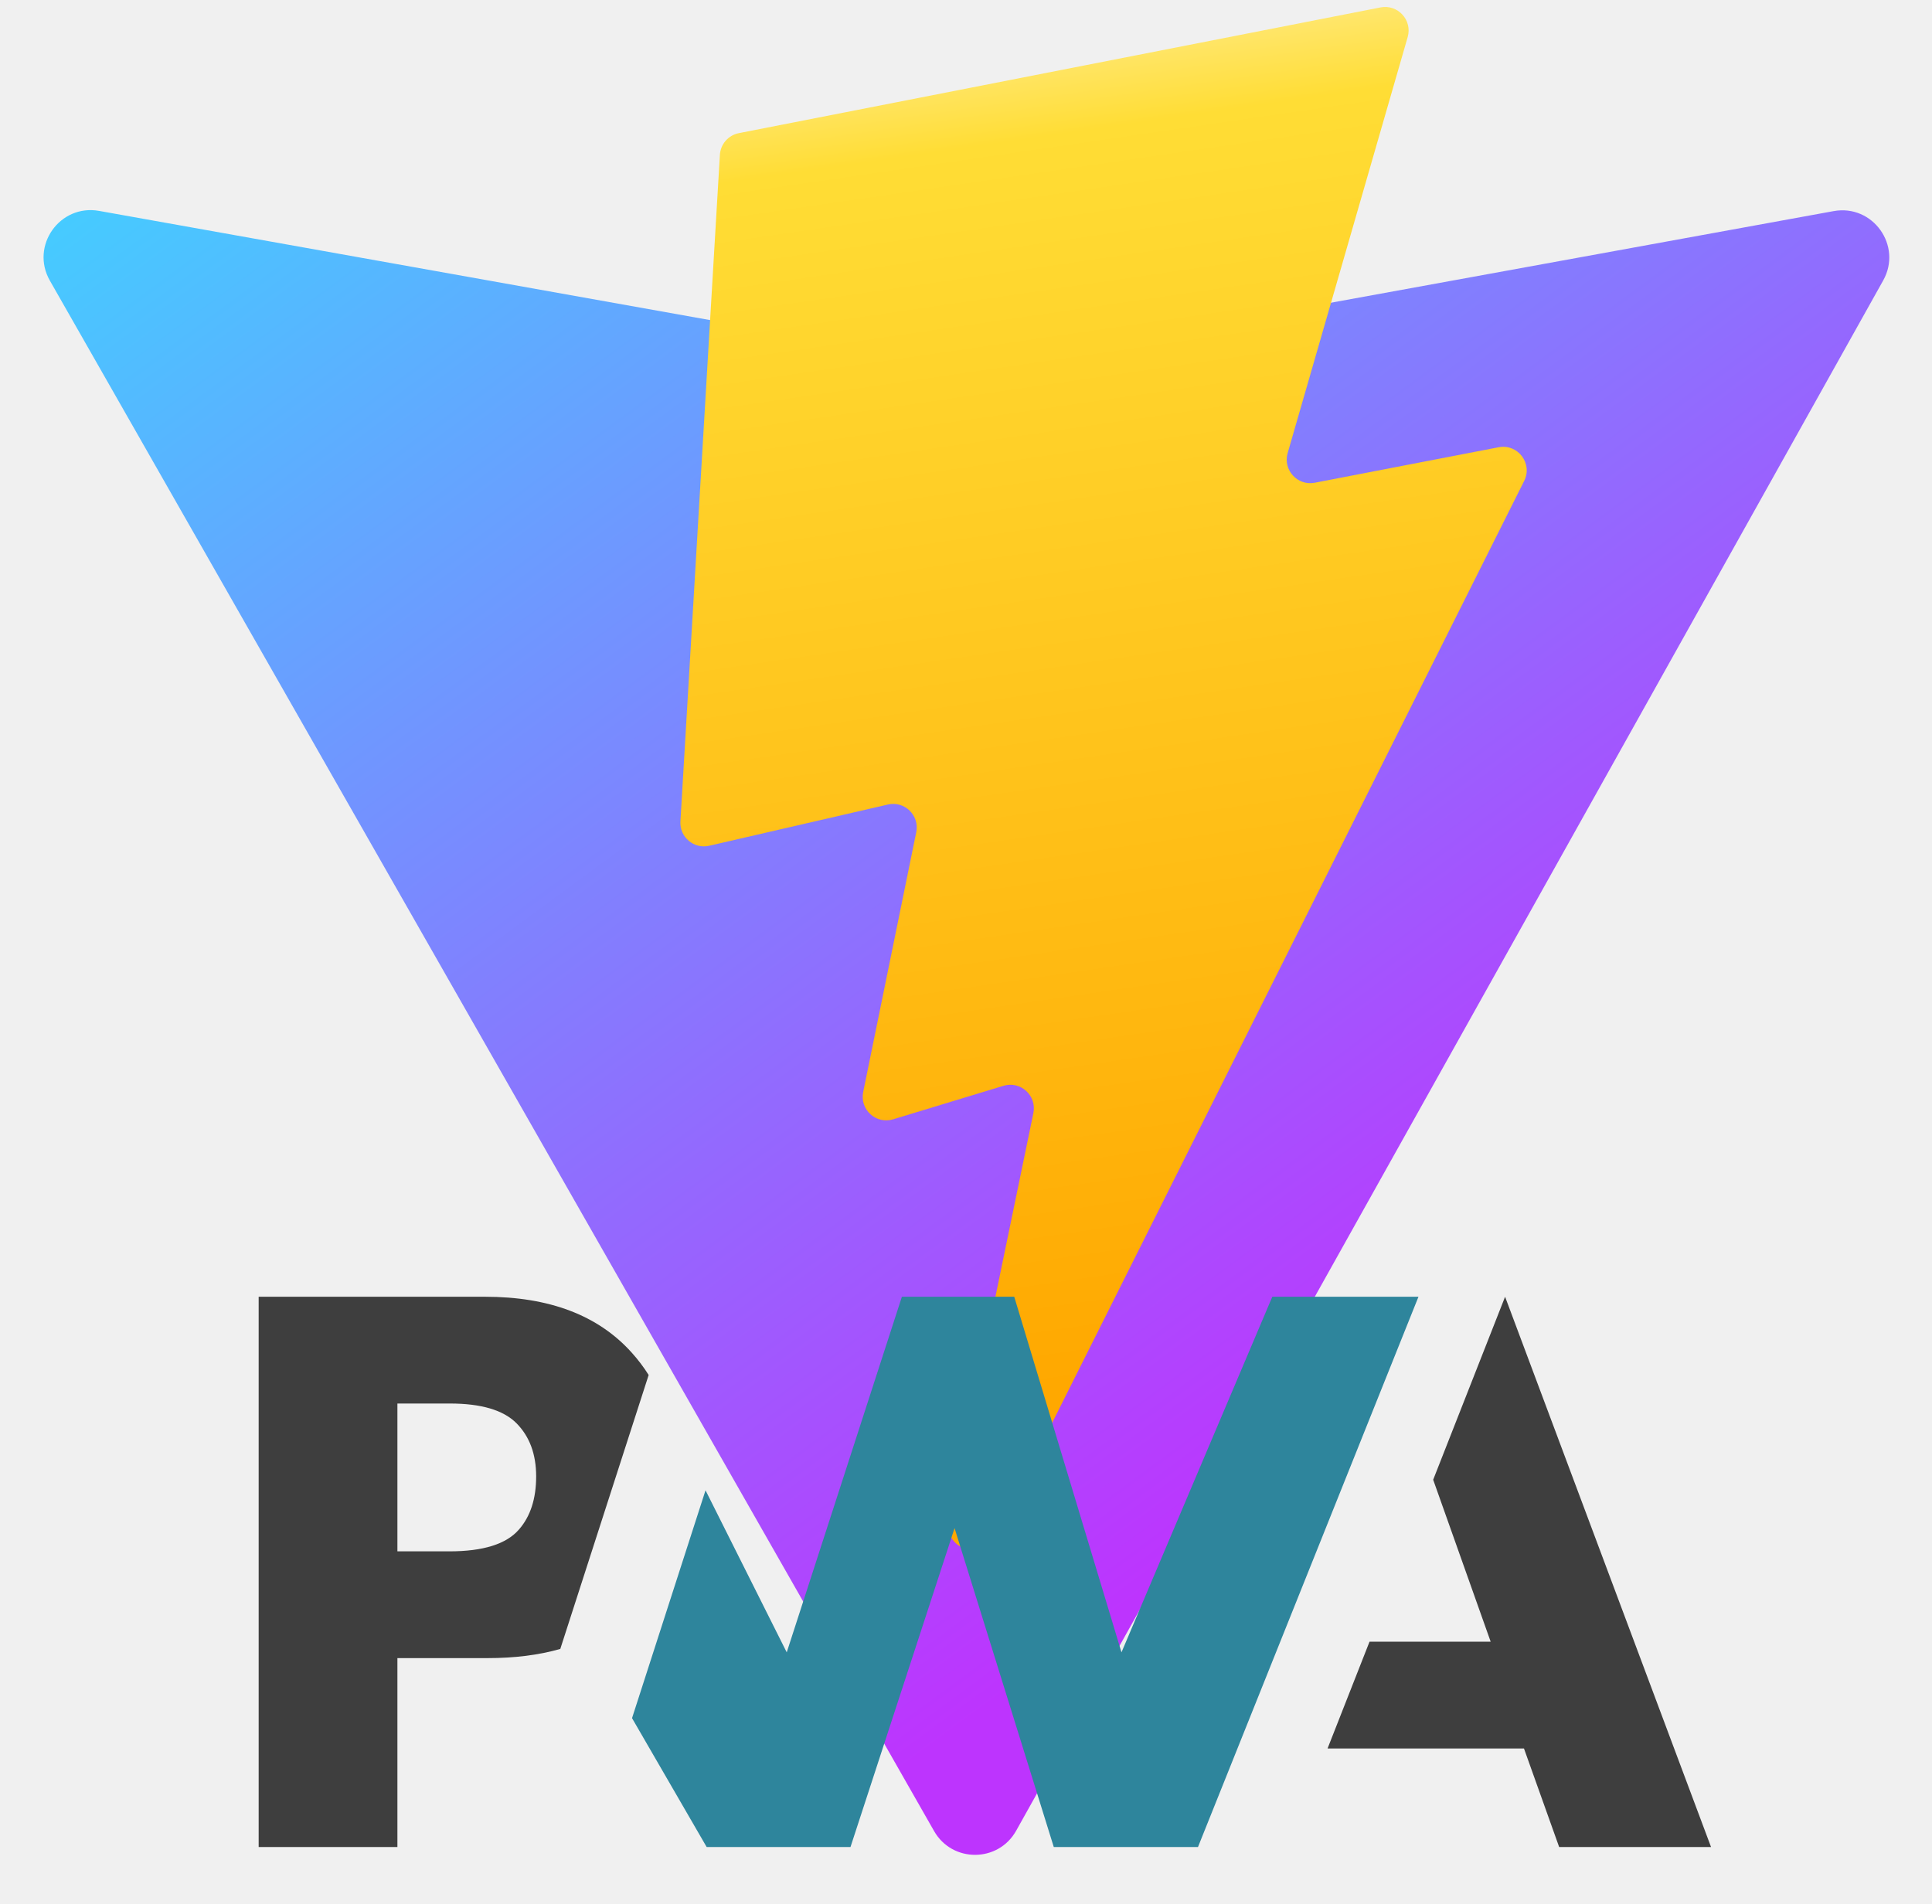
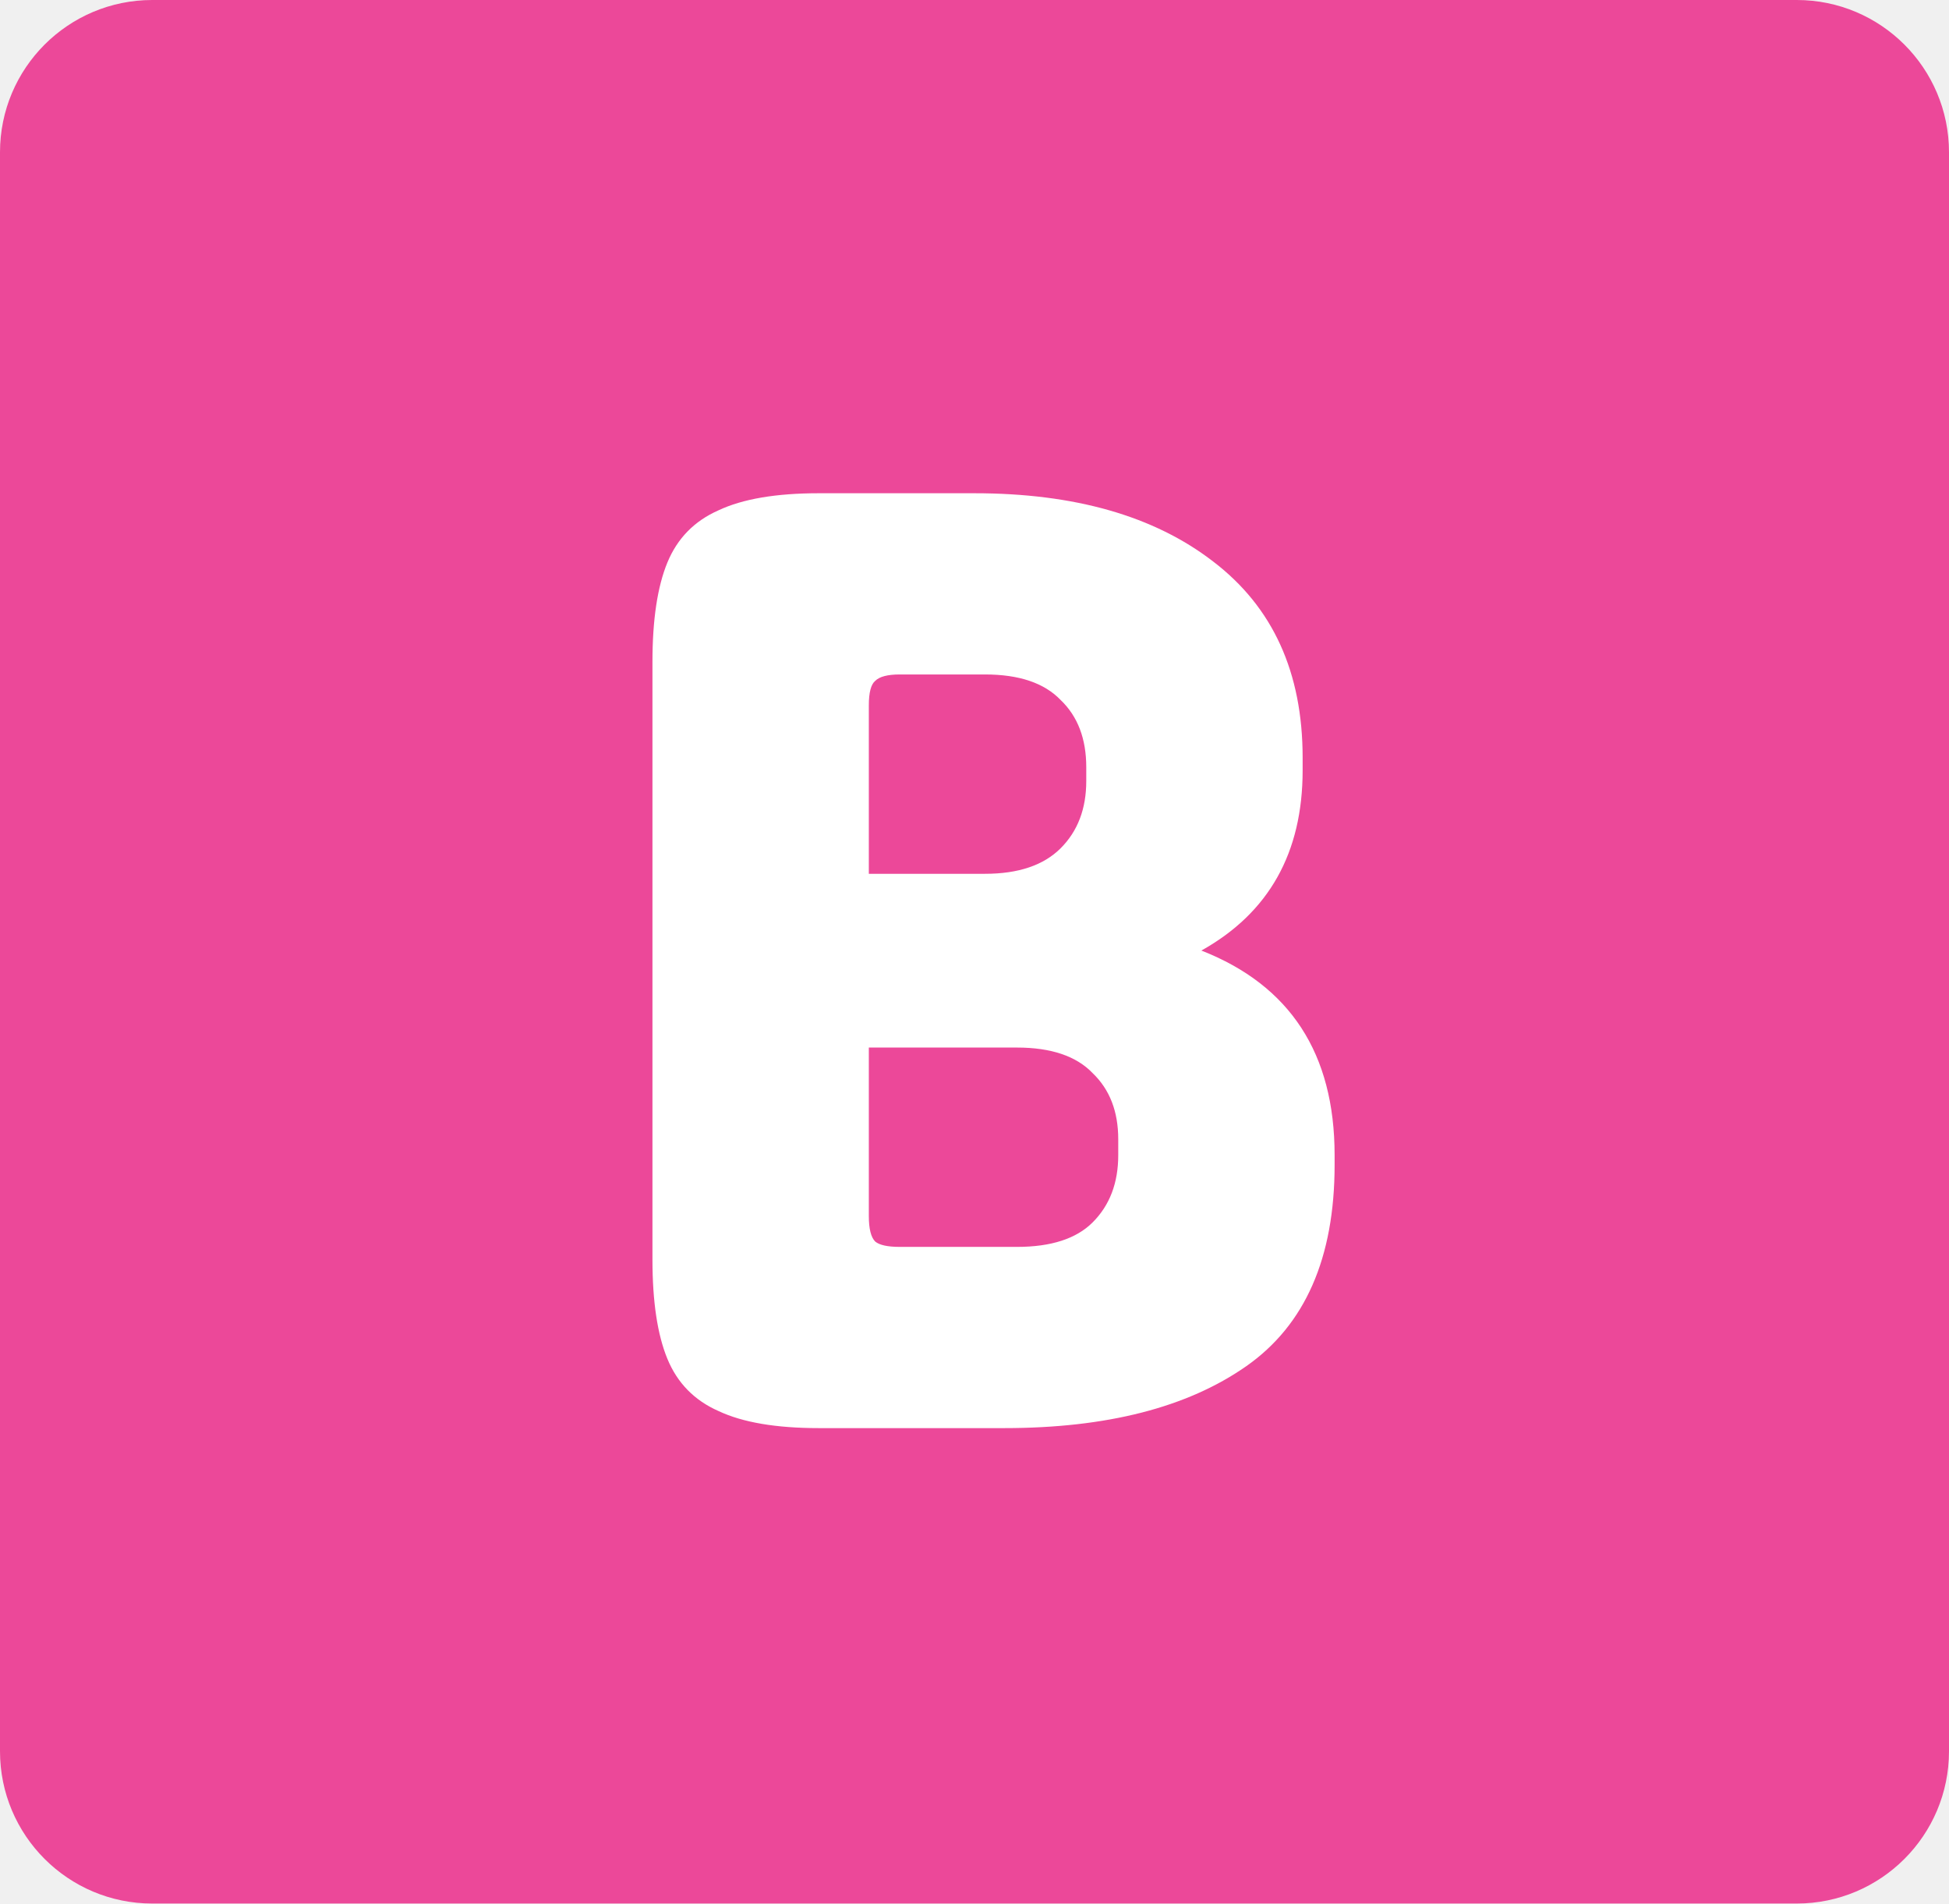
- <svg xmlns="http://www.w3.org/2000/svg" width="410" height="404" viewBox="0 0 410 404" fill="none" version="1.1" id="svg20">
-   <path d="M399.641 59.525L215.643 388.545C211.844 395.338 202.084 395.378 198.228 388.618L10.582 59.556C6.381 52.19 12.68 43.267 21.028 44.759L205.223 77.682C206.398 77.892 207.601 77.89 208.776 77.676L389.119 44.806C397.439 43.289 403.768 52.143 399.641 59.525Z" fill="url(#paint0_linear)" id="path2" />
-   <defs id="defs18">
-     <linearGradient id="paint0_linear" x1="6" y1="33" x2="235" y2="344" gradientUnits="userSpaceOnUse">
-       <stop stop-color="#41D1FF" id="stop6" />
-       <stop offset="1" stop-color="#BD34FE" id="stop8" />
-     </linearGradient>
-     <linearGradient id="paint1_linear" x1="194.651" y1="8.818" x2="236.076" y2="292.989" gradientUnits="userSpaceOnUse">
-       <stop stop-color="#FFEA83" id="stop11" />
-       <stop offset="0.083" stop-color="#FFDD35" id="stop13" />
-       <stop offset="1" stop-color="#FFA800" id="stop15" />
-     </linearGradient>
-   </defs>
-   <path d="M292.965 1.574L156.801 28.255C154.563 28.694 152.906 30.59 152.771 32.866L144.395 174.33C144.198 177.662 147.258 180.248 150.51 179.498L188.42 170.749C191.967 169.931 195.172 173.055 194.443 176.622L183.18 231.775C182.422 235.487 185.907 238.661 189.532 237.56L212.947 230.446C216.577 229.344 220.065 232.527 219.297 236.242L201.398 322.875C200.278 328.294 207.486 331.249 210.492 326.603L212.5 323.5L323.454 102.072C325.312 98.365 322.108 94.137 318.036 94.923L279.014 102.454C275.347 103.161 272.227 99.746 273.262 96.158L298.731 7.867C299.767 4.273 296.636 0.855 292.965 1.574Z" fill="url(#paint1_linear)" id="path4" />
-   <g id="layer1">
-     <g id="g8" transform="matrix(0.1578966,0,0,0.1589033,54.89293,275.2164)">
-       <path fill="#3d3d3d" fill-opacity="1" stroke-width="0.2" stroke-linejoin="round" d="m 1436.62,603.304 56.39,-142.599 h 162.82 L 1578.56,244.39 1675.2,5.28336e-4 1952,734.933 h -204.13 l -47.3,-131.629 z" id="path2-1" style="fill:#3e3e3e;fill-opacity:1" />
-       <path fill="#5a0fc8" fill-opacity="1" stroke-width="0.2" stroke-linejoin="round" d="M 1262.47,734.935 1558.79,0.002 1362.34,0.003 1159.64,474.933 1015.5,0.004 H 864.499 L 709.731,474.933 600.585,258.517 501.812,562.819 602.096,734.935 h 193.331 l 139.857,-425.91 133.346,425.91 z" id="path4-4" style="fill:#2e859c;fill-opacity:1" />
-       <path fill="#3d3d3d" fill-opacity="1" stroke-width="0.2" stroke-linejoin="round" d="m 186.476,482.643 h 121.003 c 36.654,0 69.293,-4.091 97.917,-12.273 l 31.293,-96.408 87.459,-269.446 C 517.484,93.954 509.876,83.967 501.324,74.557 456.419,24.852 390.719,4.06265e-4 304.222,4.06265e-4 H -3.8147e-6 V 734.933 H 186.476 Z M 346.642,169.079 c 17.54,17.653 26.309,41.276 26.309,70.871 0,29.822 -7.713,53.474 -23.138,70.956 -16.91,19.425 -48.047,29.137 -93.409,29.137 H 186.476 V 142.598 h 70.442 c 42.277,0 72.185,8.827 89.724,26.481 z" id="path6" style="fill:#3e3e3e;fill-opacity:1" />
-     </g>
-   </g>
+ <svg xmlns="http://www.w3.org/2000/svg" width="128" height="125" viewBox="0 0 128 125" fill="none">
+   <rect width="128" height="125" rx="10" fill="#EC4899" />
+   <path d="M85.55 50.59C85.55 56.003 83.333 59.947 78.9 62.42C84.733 64.707 87.65 69.187 87.65 75.86V76.49C87.65 82.603 85.713 87.013 81.84 89.72C77.967 92.427 72.67 93.78 65.95 93.78H53.77C50.97 93.78 48.777 93.407 47.19 92.66C45.603 91.96 44.483 90.817 43.83 89.23C43.177 87.643 42.85 85.473 42.85 82.72V43.45C42.85 40.697 43.177 38.527 43.83 36.94C44.483 35.353 45.603 34.21 47.19 33.51C48.777 32.763 50.97 32.39 53.77 32.39H63.99C70.57 32.39 75.797 33.883 79.67 36.87C83.59 39.857 85.55 44.15 85.55 49.75V50.59ZM57.06 79.85C57.06 80.69 57.2 81.25 57.48 81.53C57.76 81.763 58.297 81.88 59.09 81.88H66.79C69.03 81.88 70.687 81.343 71.76 80.27C72.88 79.15 73.44 77.68 73.44 75.86V74.81C73.44 72.99 72.88 71.543 71.76 70.47C70.687 69.35 69.03 68.79 66.79 68.79H57.06V79.85ZM59.09 44.29C58.297 44.29 57.76 44.43 57.48 44.71C57.2 44.943 57.06 45.48 57.06 46.32V57.38H64.69C66.883 57.38 68.54 56.82 69.66 55.7C70.78 54.58 71.34 53.11 71.34 51.29V50.38C71.34 48.513 70.78 47.043 69.66 45.97C68.587 44.85 66.93 44.29 64.69 44.29H59.09Z" fill="white" />
</svg>
